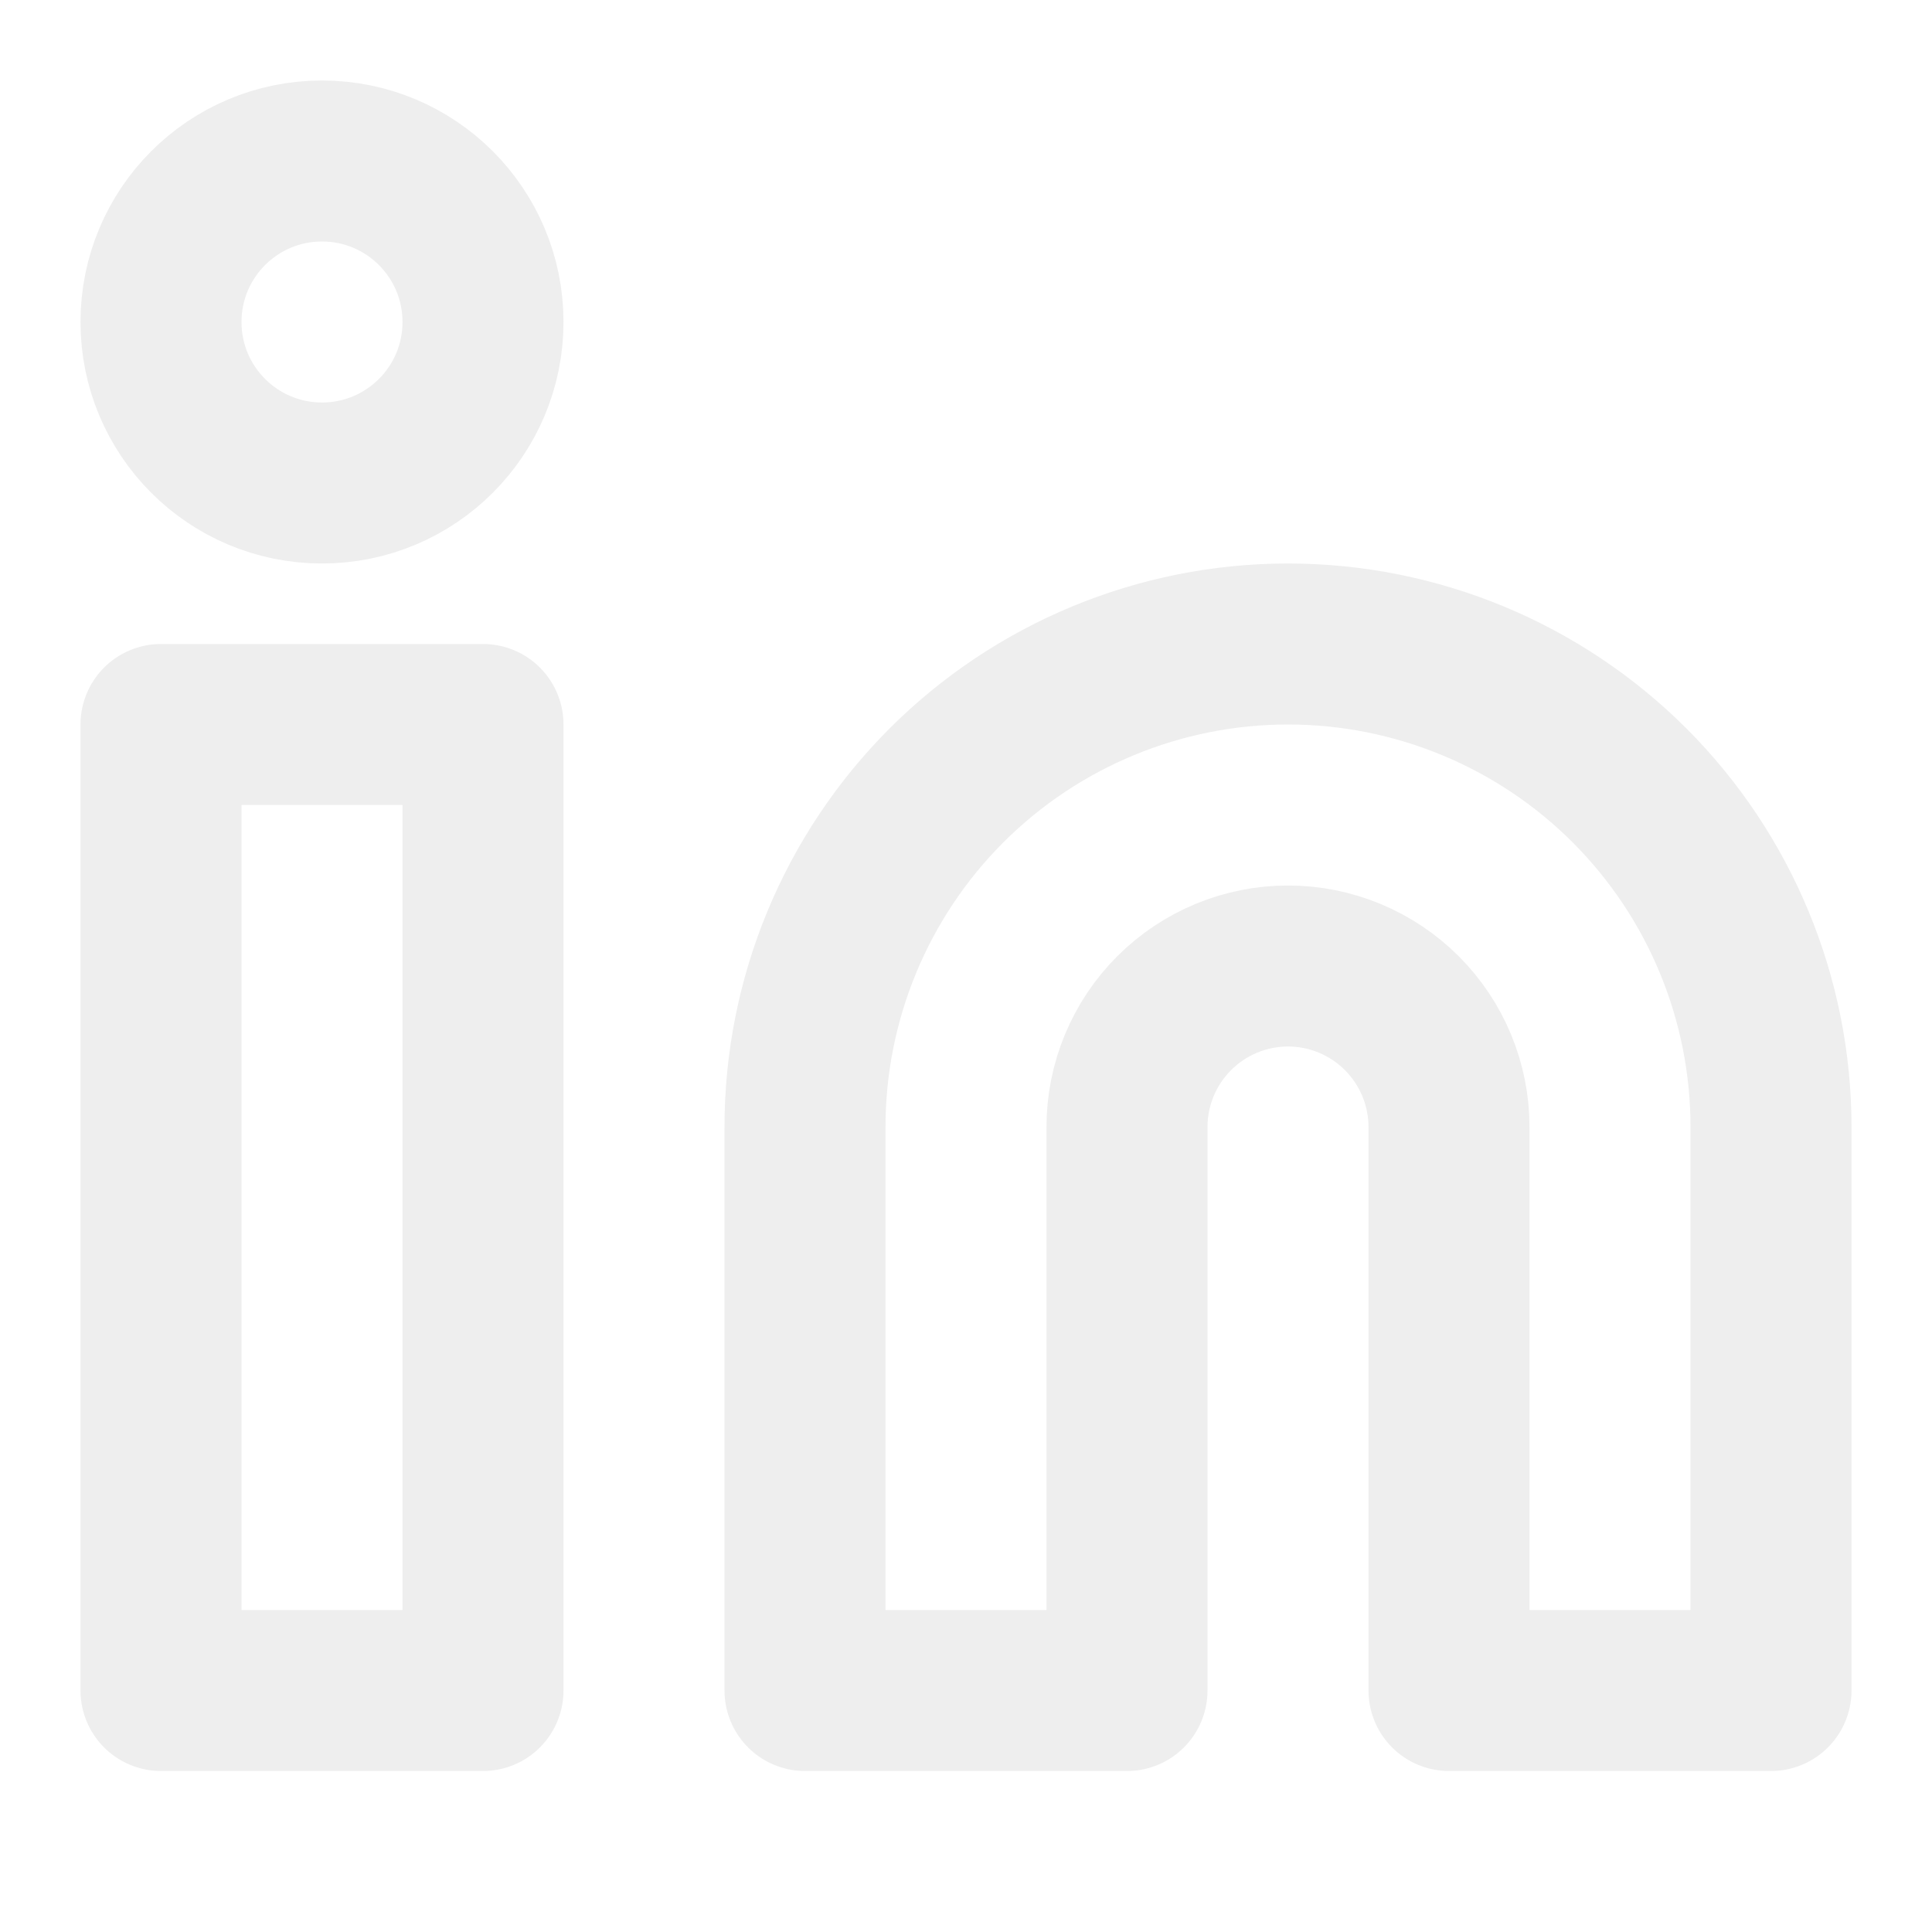
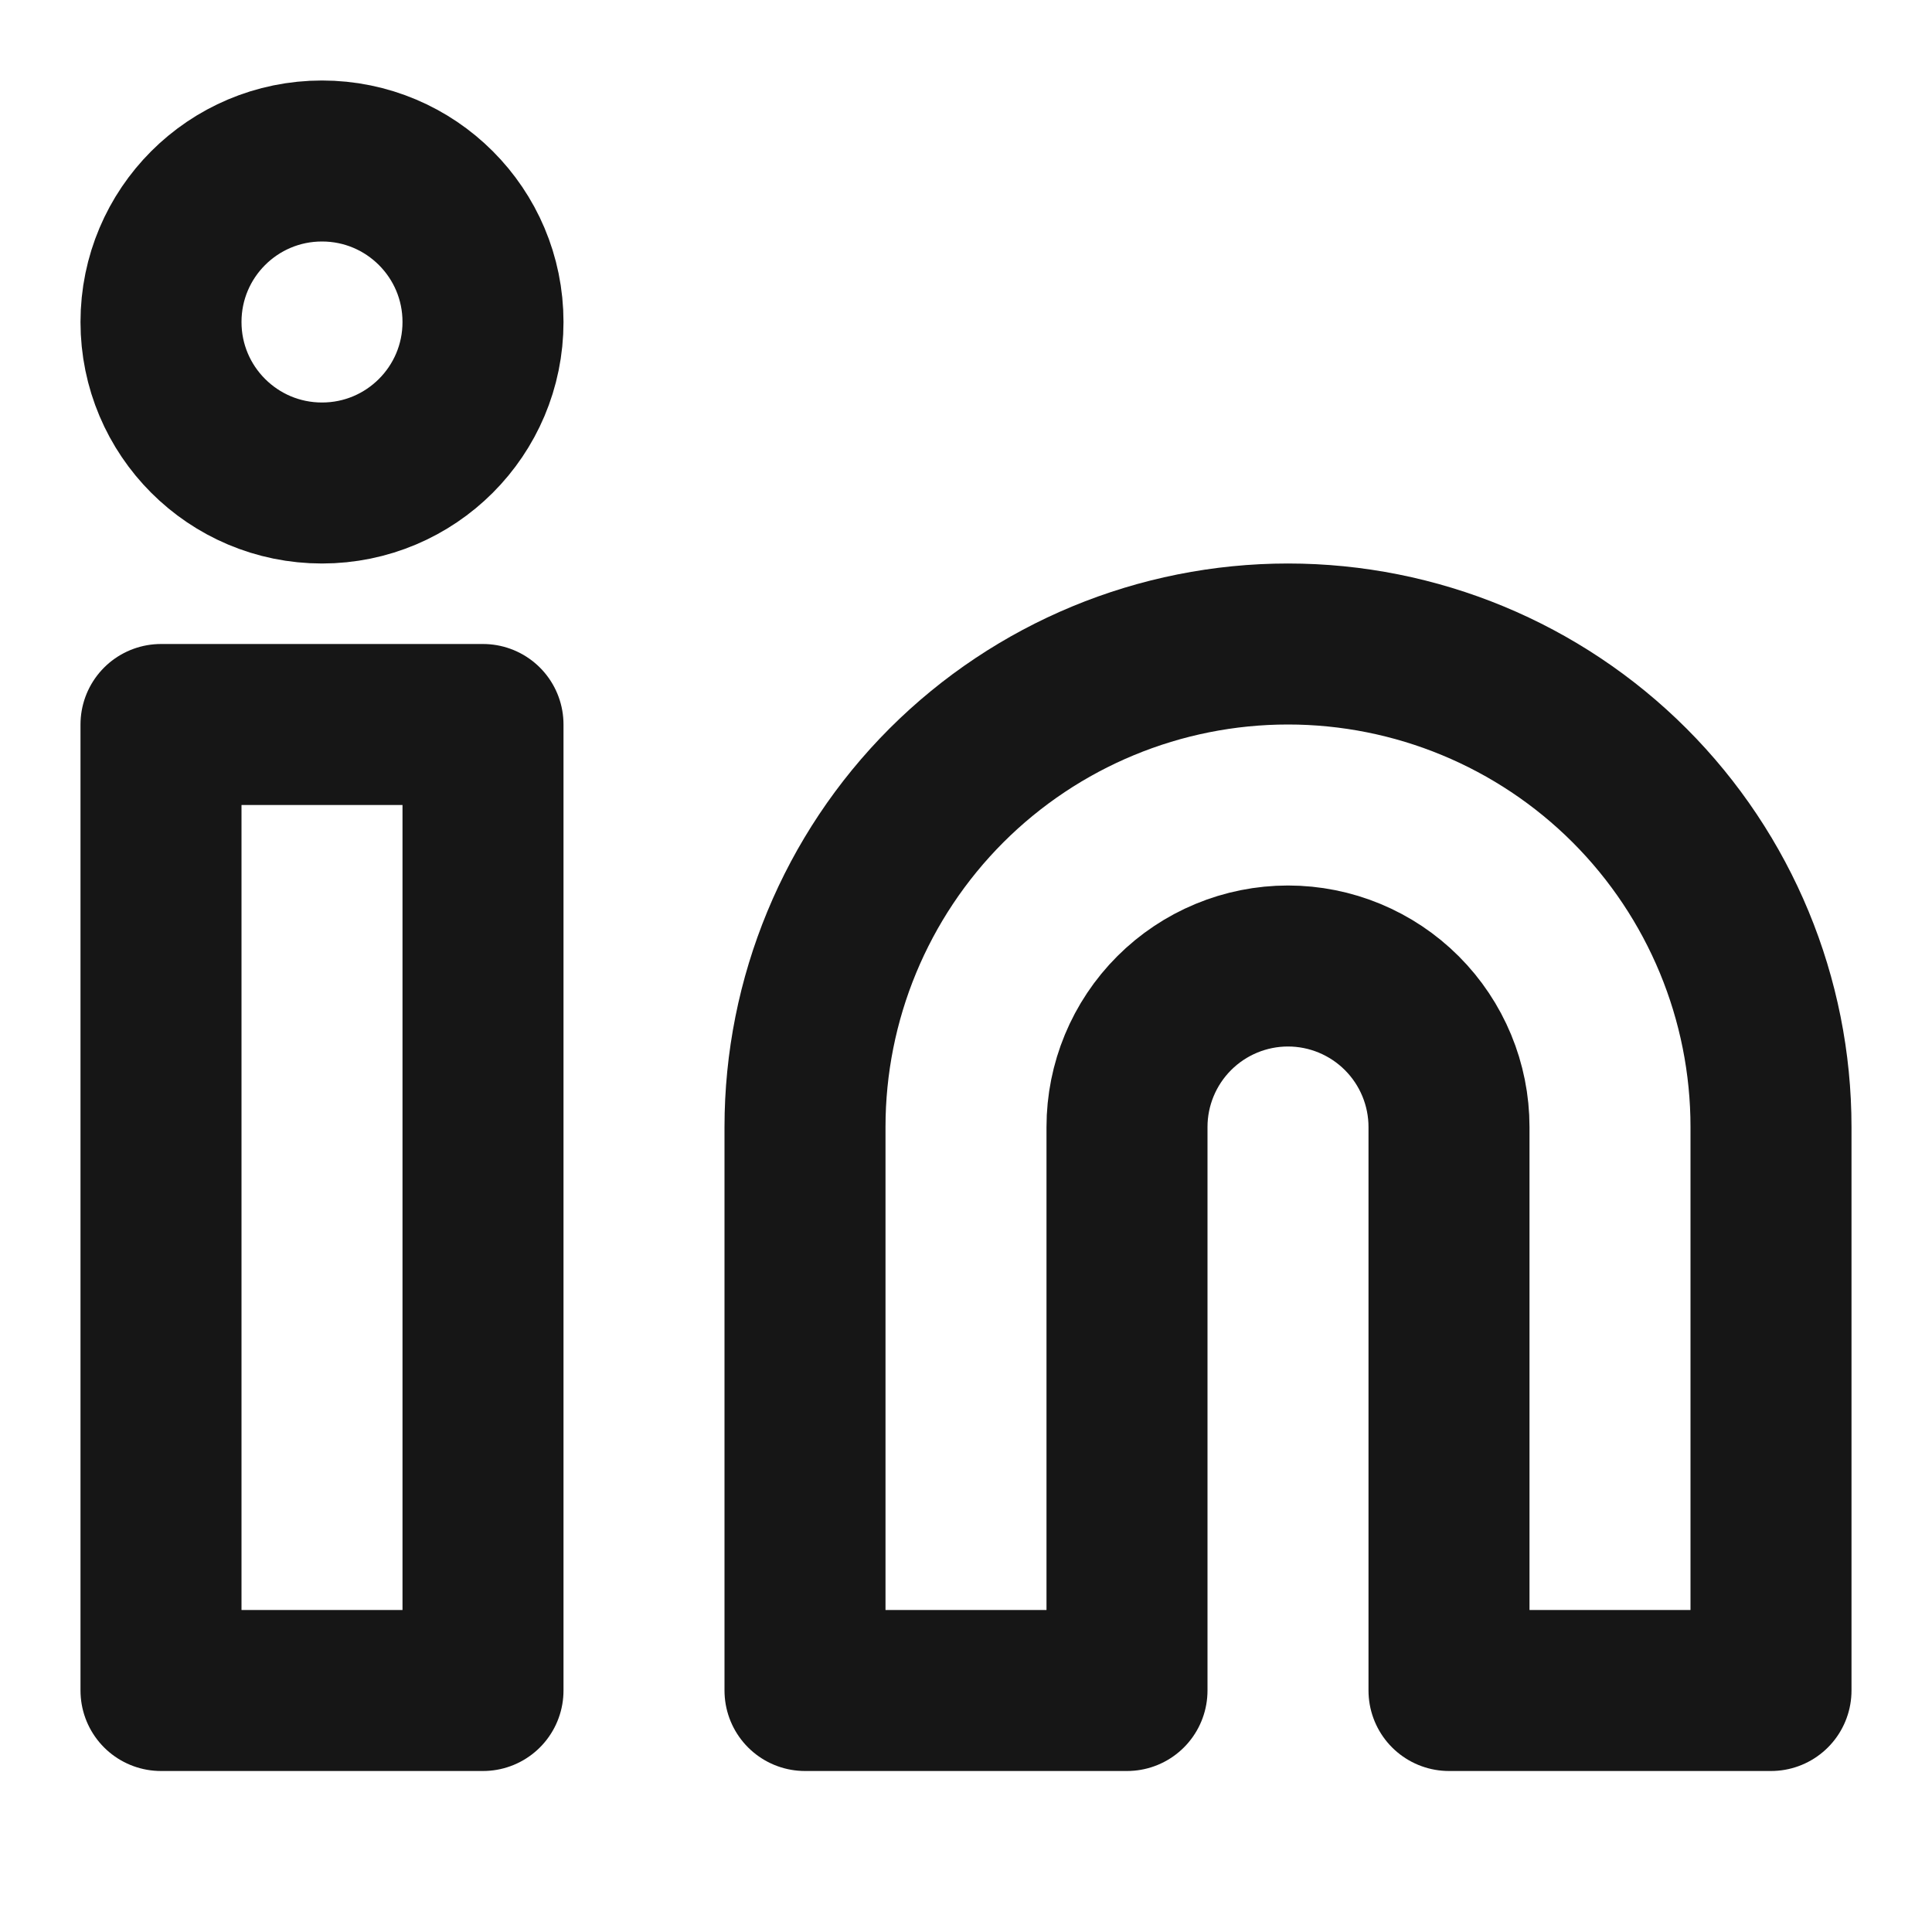
<svg xmlns="http://www.w3.org/2000/svg" width="24" height="24" viewBox="0 0 24 24" fill="none">
-   <path d="M16 8C17.591 8 19.117 8.632 20.243 9.757C21.368 10.883 22 12.409 22 14V21H18V14C18 13.47 17.789 12.961 17.414 12.586C17.039 12.211 16.53 12 16 12C15.47 12 14.961 12.211 14.586 12.586C14.211 12.961 14 13.47 14 14V21H10V14C10 12.409 10.632 10.883 11.757 9.757C12.883 8.632 14.409 8 16 8V8Z" stroke="#eee" stroke-width="2" stroke-linecap="round" stroke-linejoin="round" />
-   <path d="M6 9H2V21H6V9Z" stroke="#eee" stroke-width="2" stroke-linecap="round" stroke-linejoin="round" />
-   <path d="M4 6C5.105 6 6 5.105 6 4C6 2.895 5.105 2 4 2C2.895 2 2 2.895 2 4C2 5.105 2.895 6 4 6Z" stroke="#eee" stroke-width="2" stroke-linecap="round" stroke-linejoin="round" />
+   <path d="M16 8C17.591 8 19.117 8.632 20.243 9.757C21.368 10.883 22 12.409 22 14V21H18V14C18 13.47 17.789 12.961 17.414 12.586C17.039 12.211 16.53 12 16 12C15.47 12 14.961 12.211 14.586 12.586C14.211 12.961 14 13.47 14 14V21H10V14C10 12.409 10.632 10.883 11.757 9.757C12.883 8.632 14.409 8 16 8V8Z" stroke="#161616" stroke-width="2" stroke-linecap="round" stroke-linejoin="round" />
+   <path d="M6 9H2V21H6V9Z" stroke="#161616" stroke-width="2" stroke-linecap="round" stroke-linejoin="round" />
+   <path d="M4 6C5.105 6 6 5.105 6 4C6 2.895 5.105 2 4 2C2.895 2 2 2.895 2 4C2 5.105 2.895 6 4 6Z" stroke="#161616" stroke-width="2" stroke-linecap="round" stroke-linejoin="round" />
</svg>
